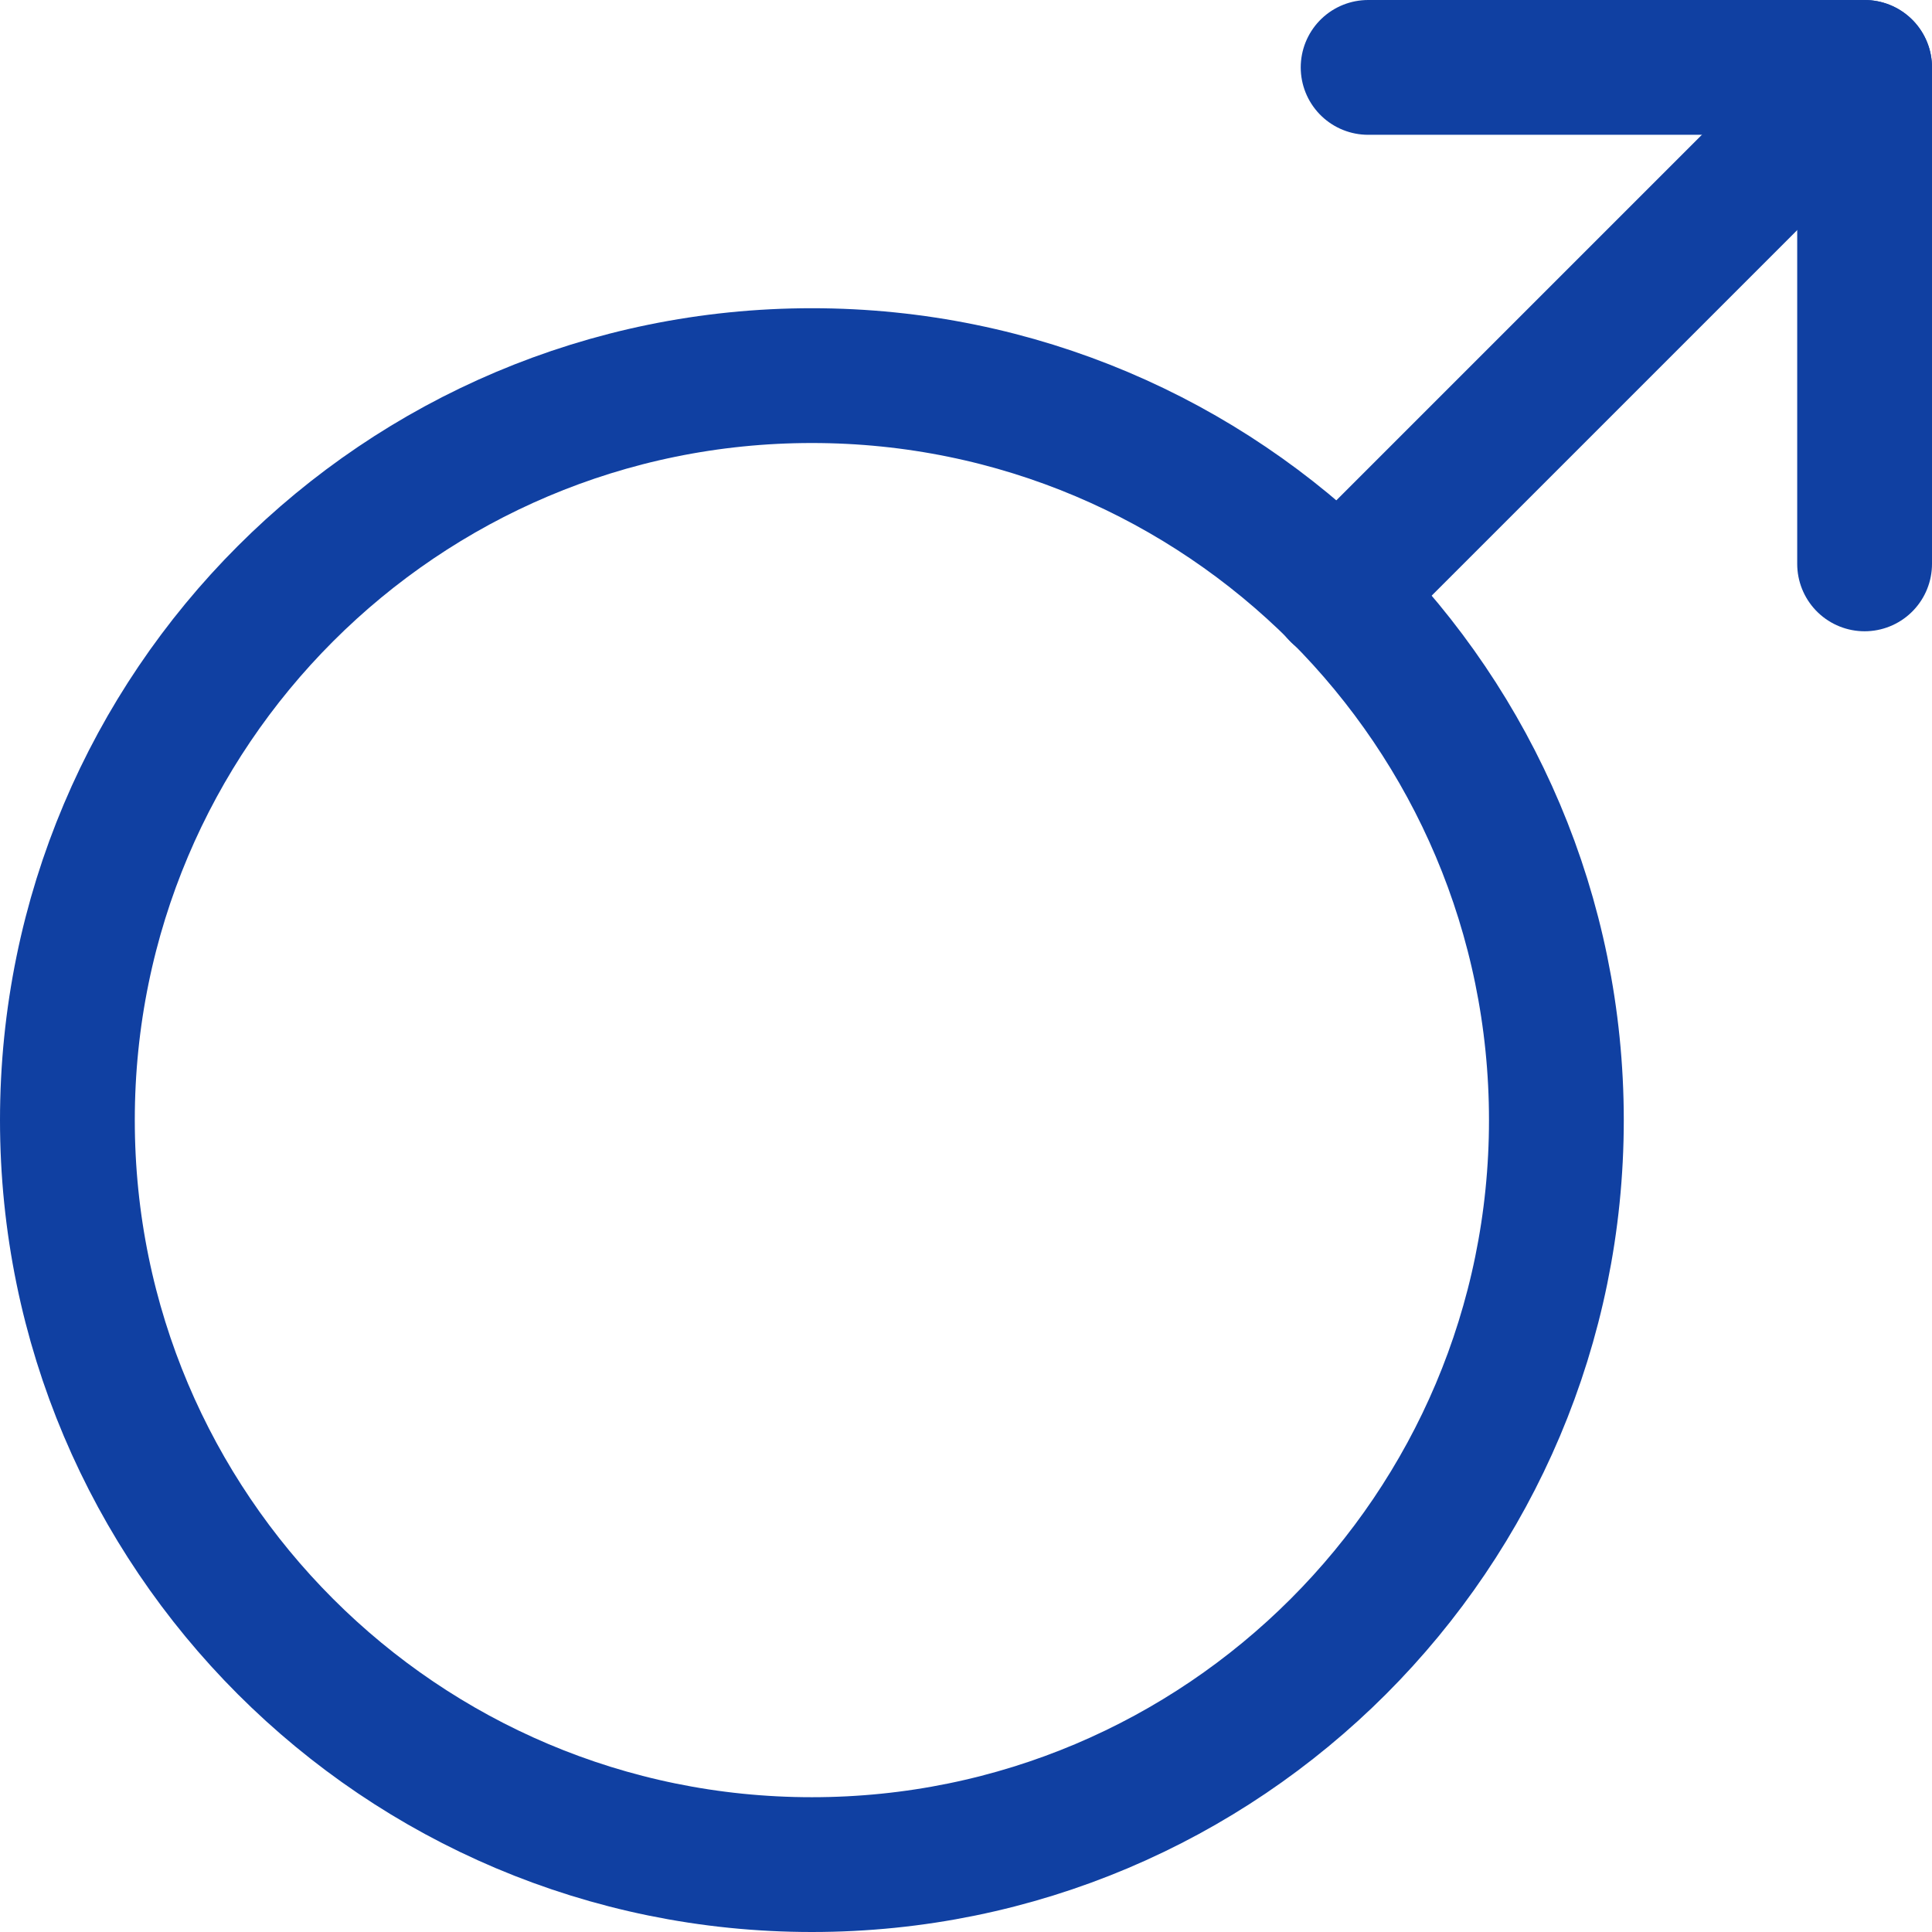
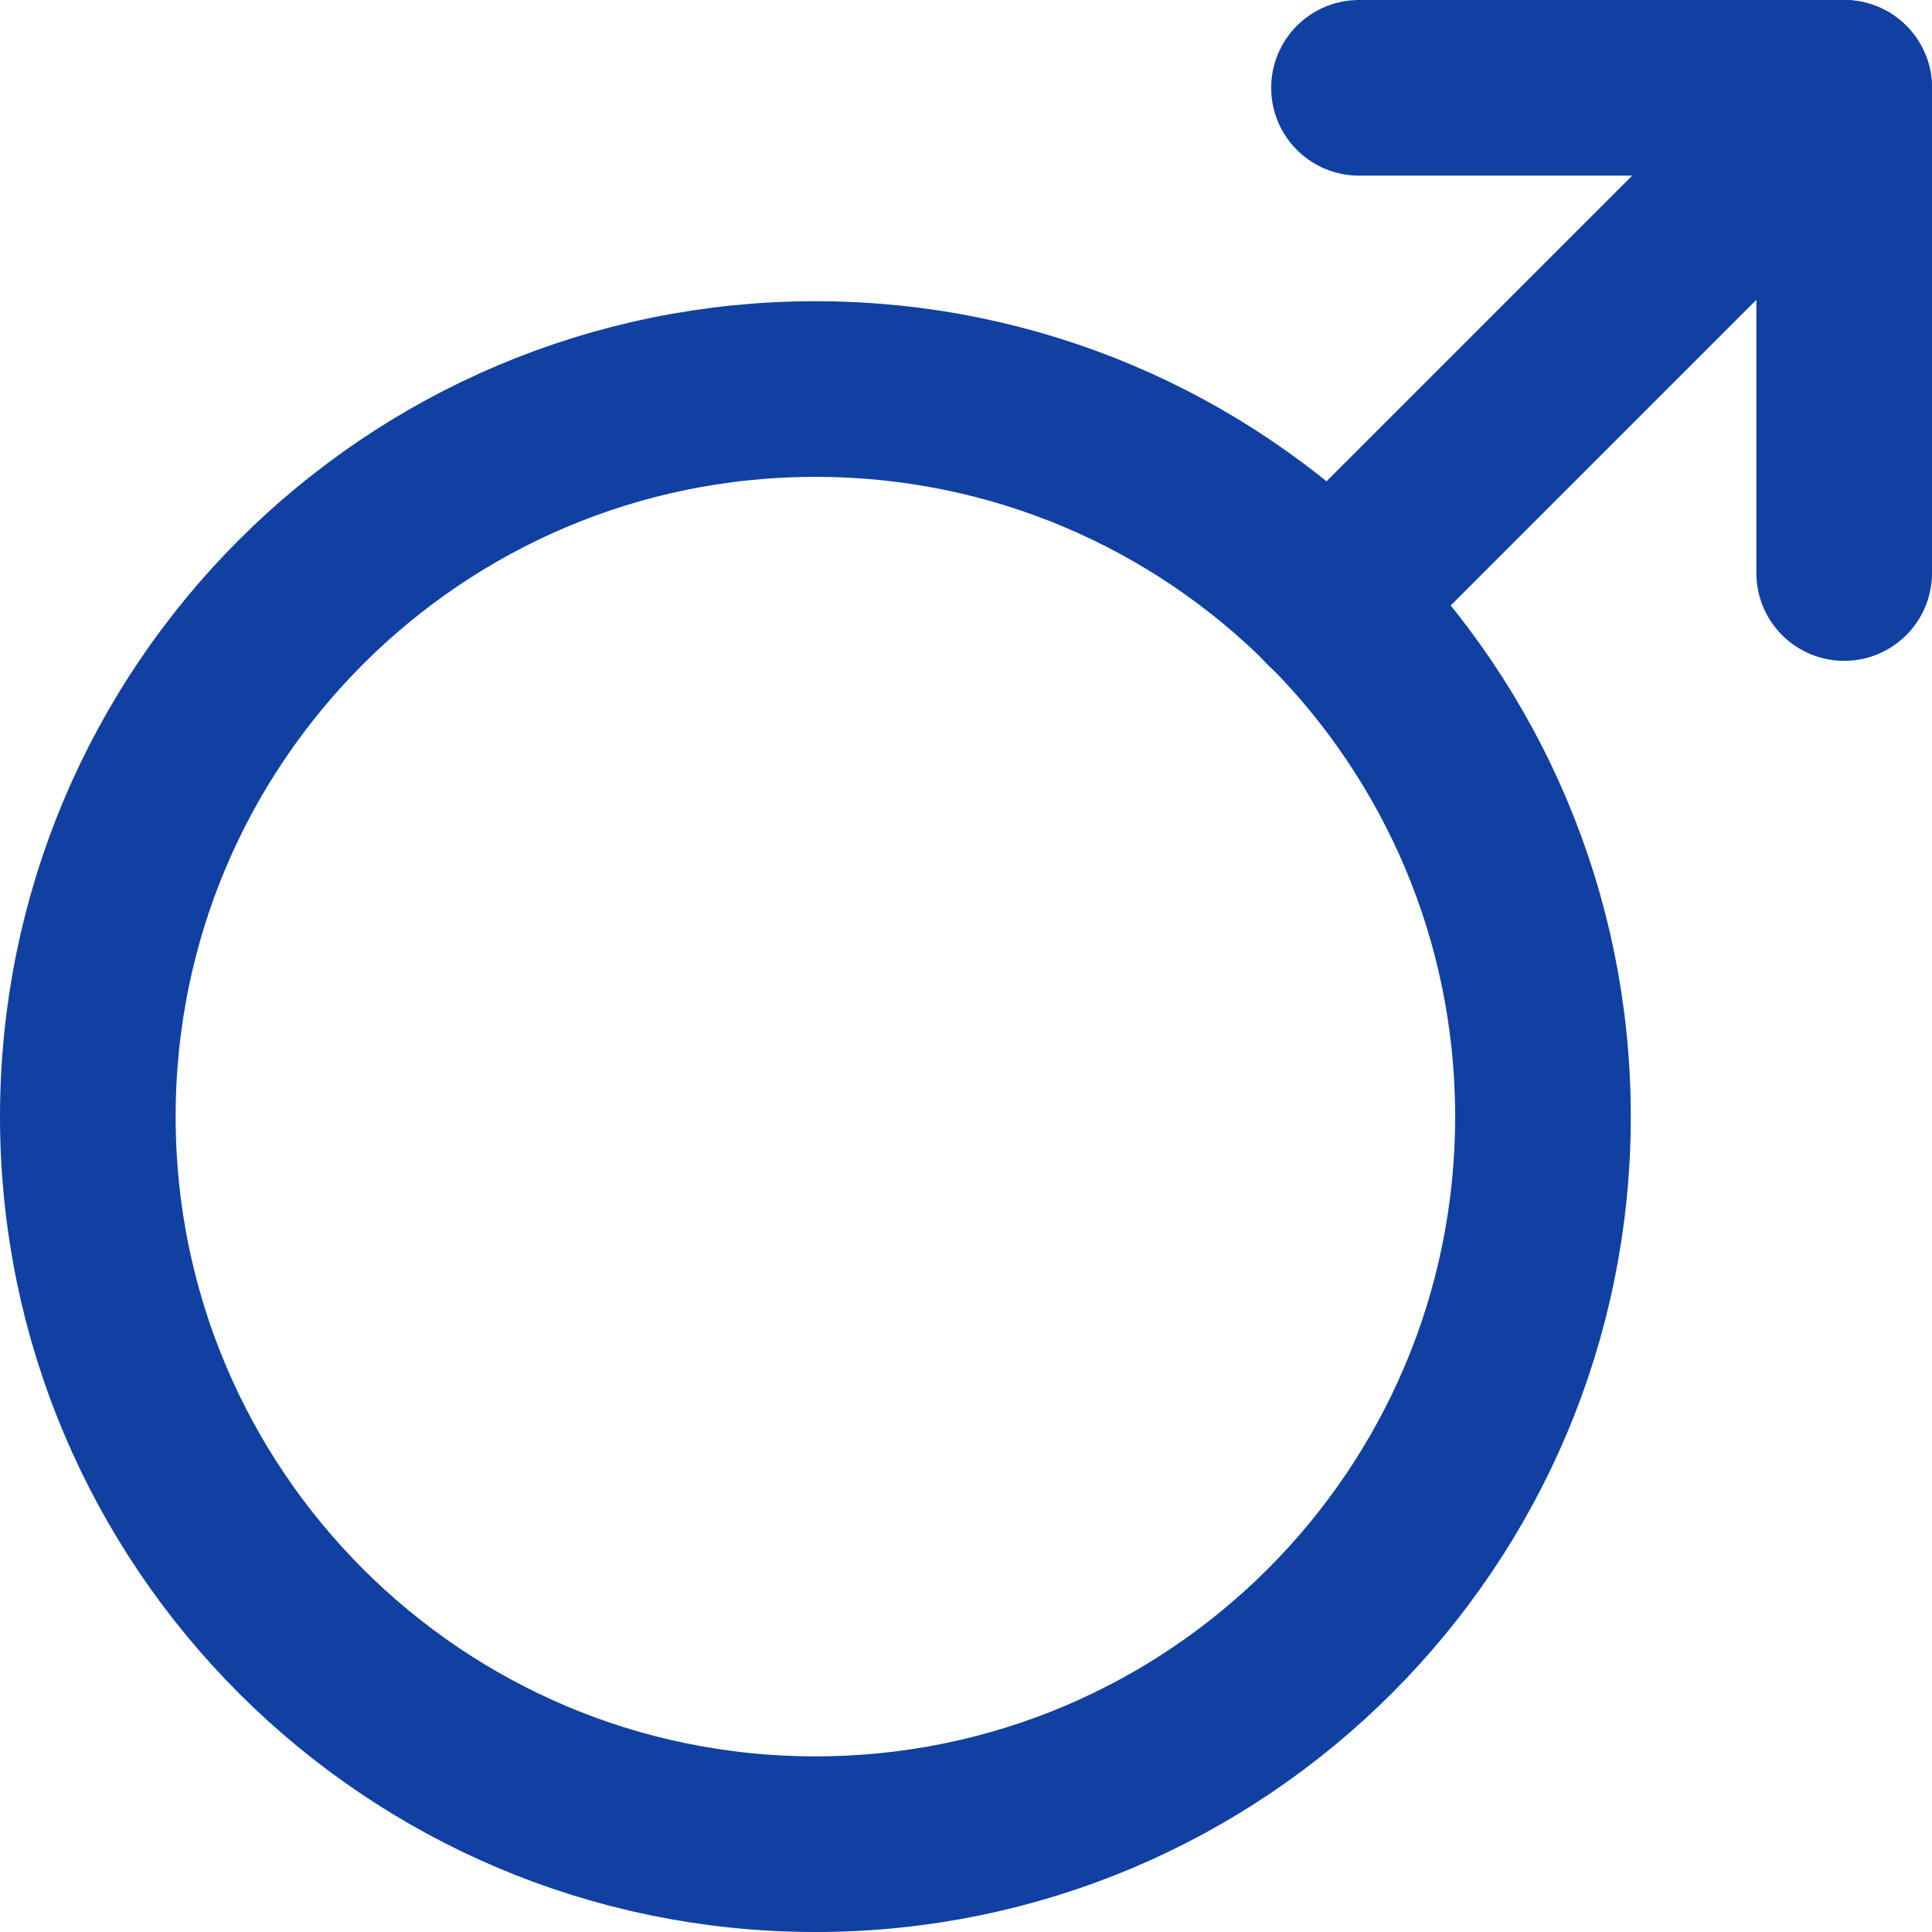
- <svg xmlns="http://www.w3.org/2000/svg" id="Capa_2" data-name="Capa 2" viewBox="0 0 43 43">
+ <svg xmlns="http://www.w3.org/2000/svg" id="Capa_2" data-name="Capa 2" viewBox="0 0 44 44">
  <defs>
    <style>
      .cls-1 {
        fill: none;
        stroke: #1040a2;
        stroke-linecap: round;
        stroke-linejoin: round;
-         stroke-width: 3px;
+         stroke-width: 4px;
      }
    </style>
  </defs>
  <g id="iconos">
    <g id="marte">
-       <circle class="cls-1" cx="18.07" cy="24.93" r="16.57" />
-       <line class="cls-1" x1="29.78" y1="13.22" x2="41.5" y2="1.5" />
-       <polyline class="cls-1" points="41.5 12.55 41.5 1.5 30.45 1.5" />
+       <circle class="cls-1" cx="18.57" cy="25.43" r="16.57" />
+       <line class="cls-1" x1="30.28" y1="13.72" x2="42" y2="2" />
+       <polyline class="cls-1" points="42 13.05 42 2 30.95 2" />
    </g>
  </g>
</svg>
